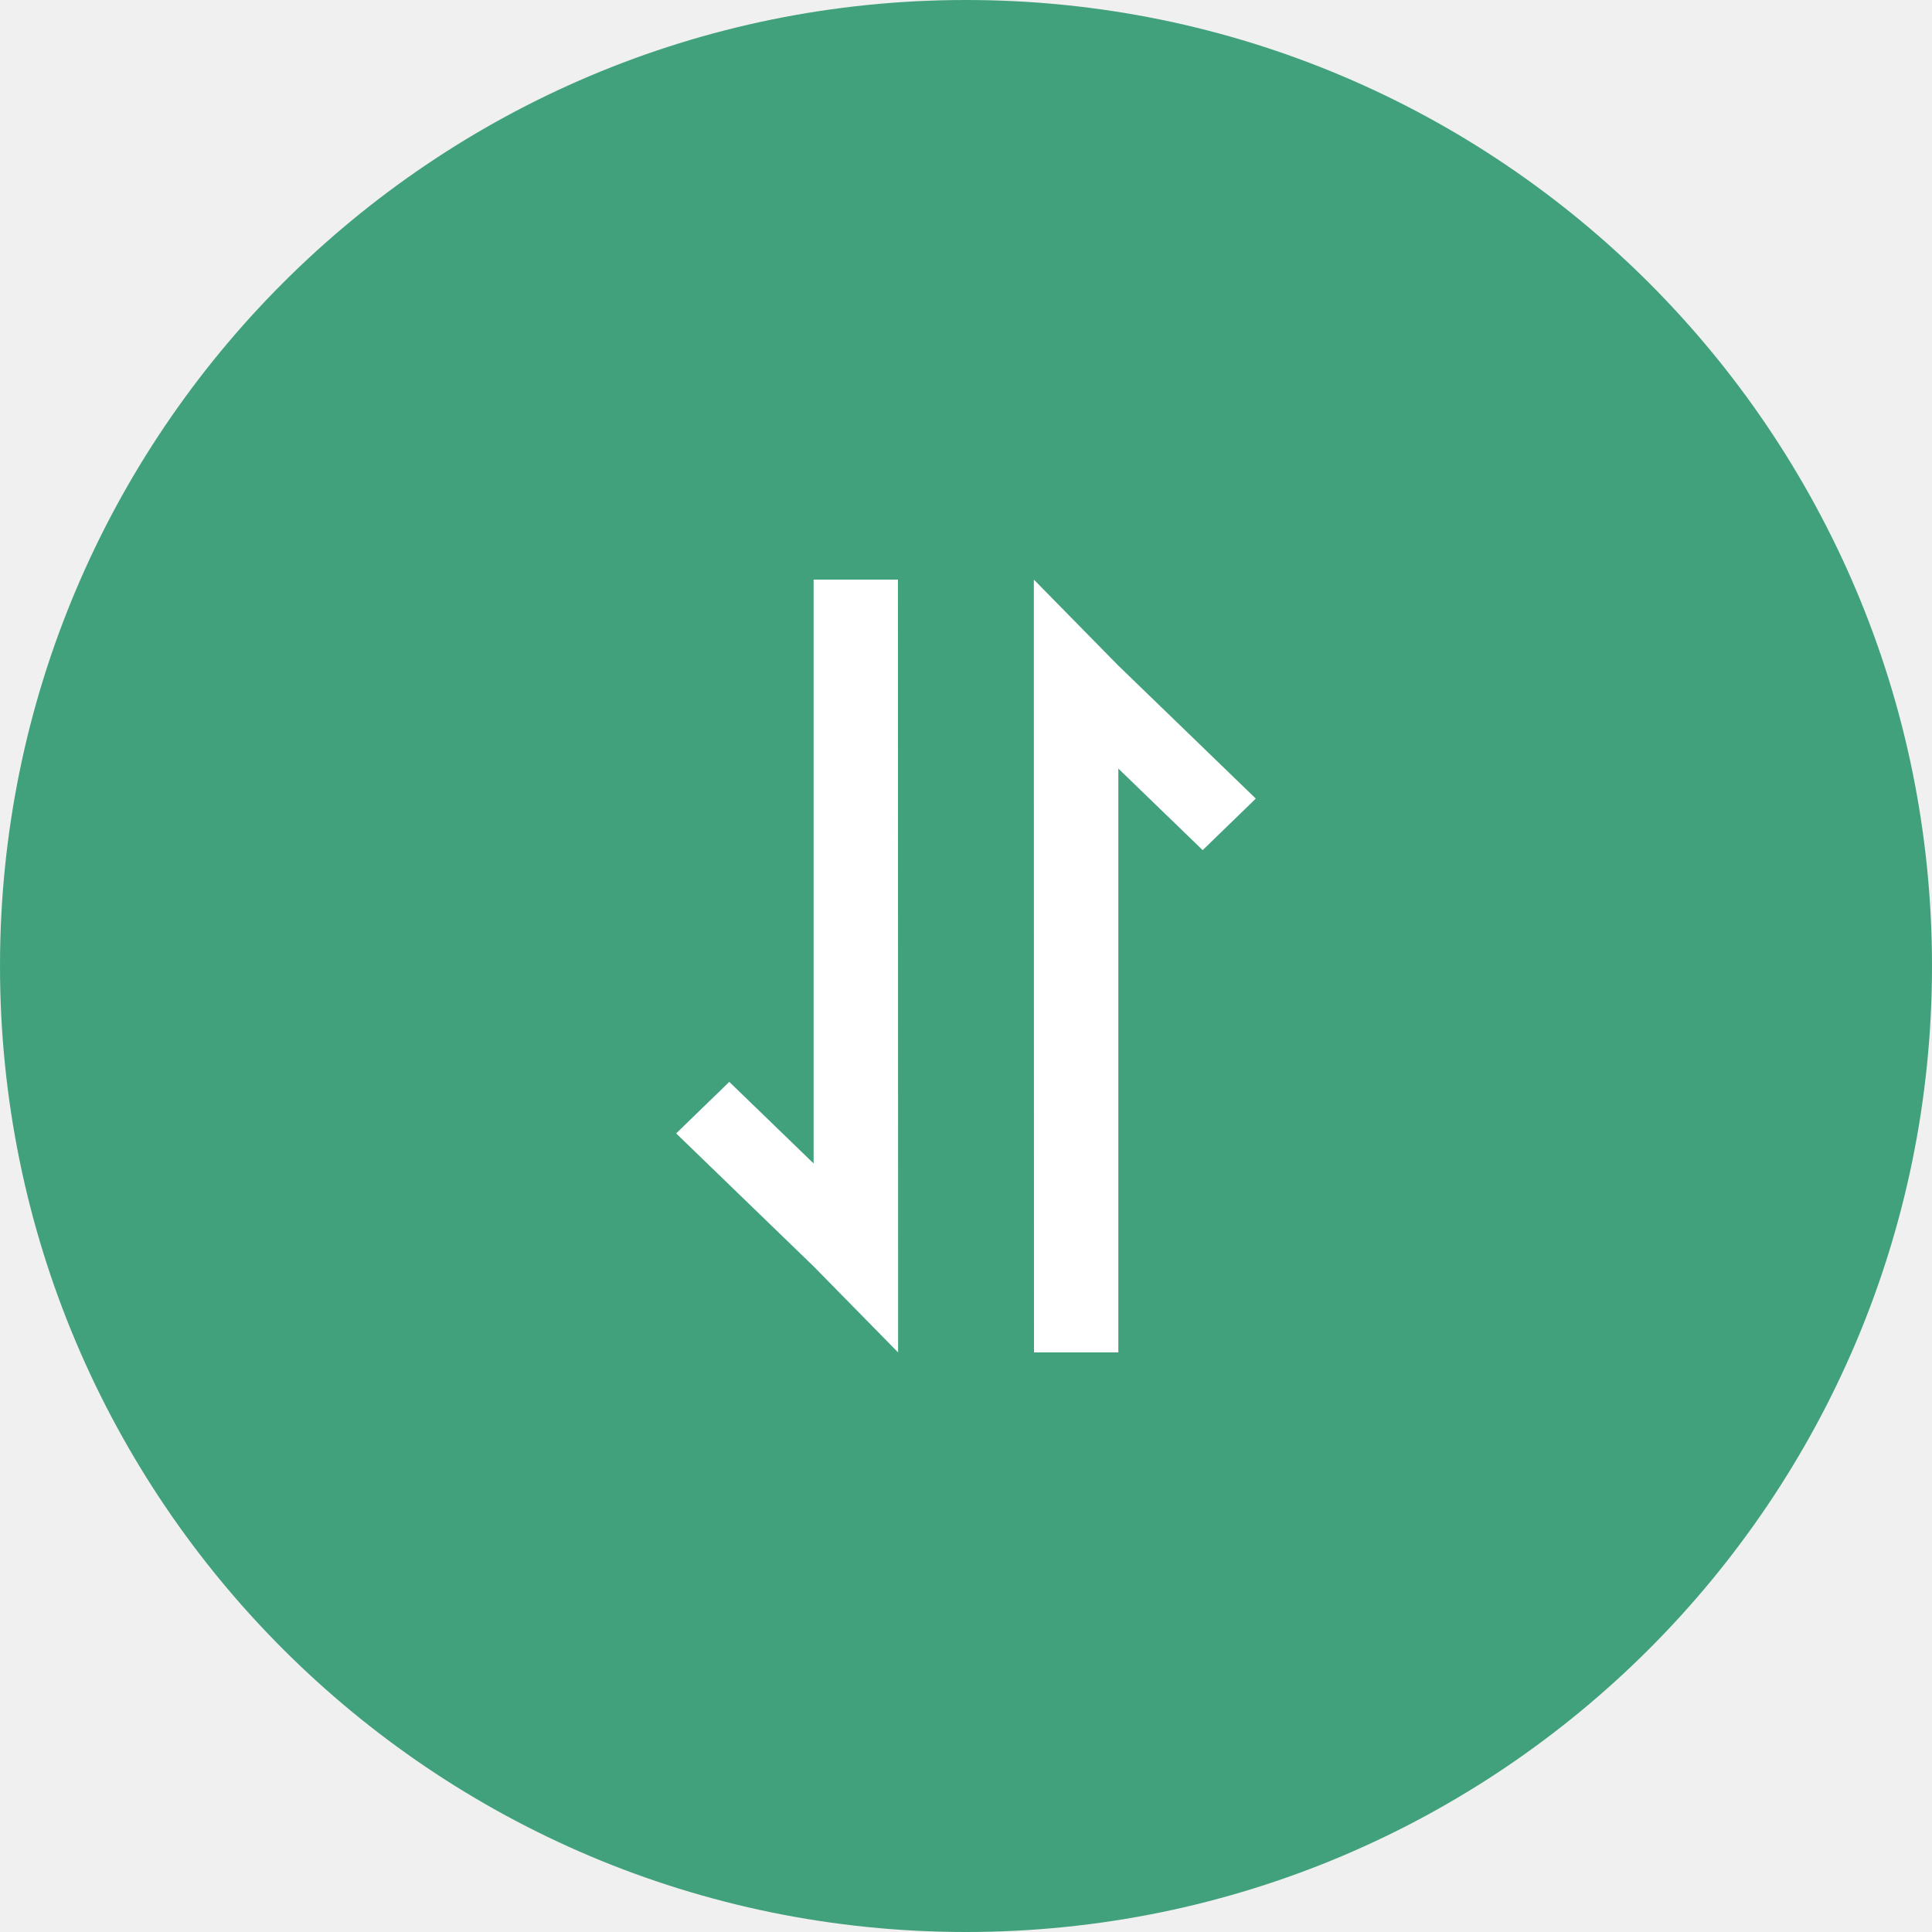
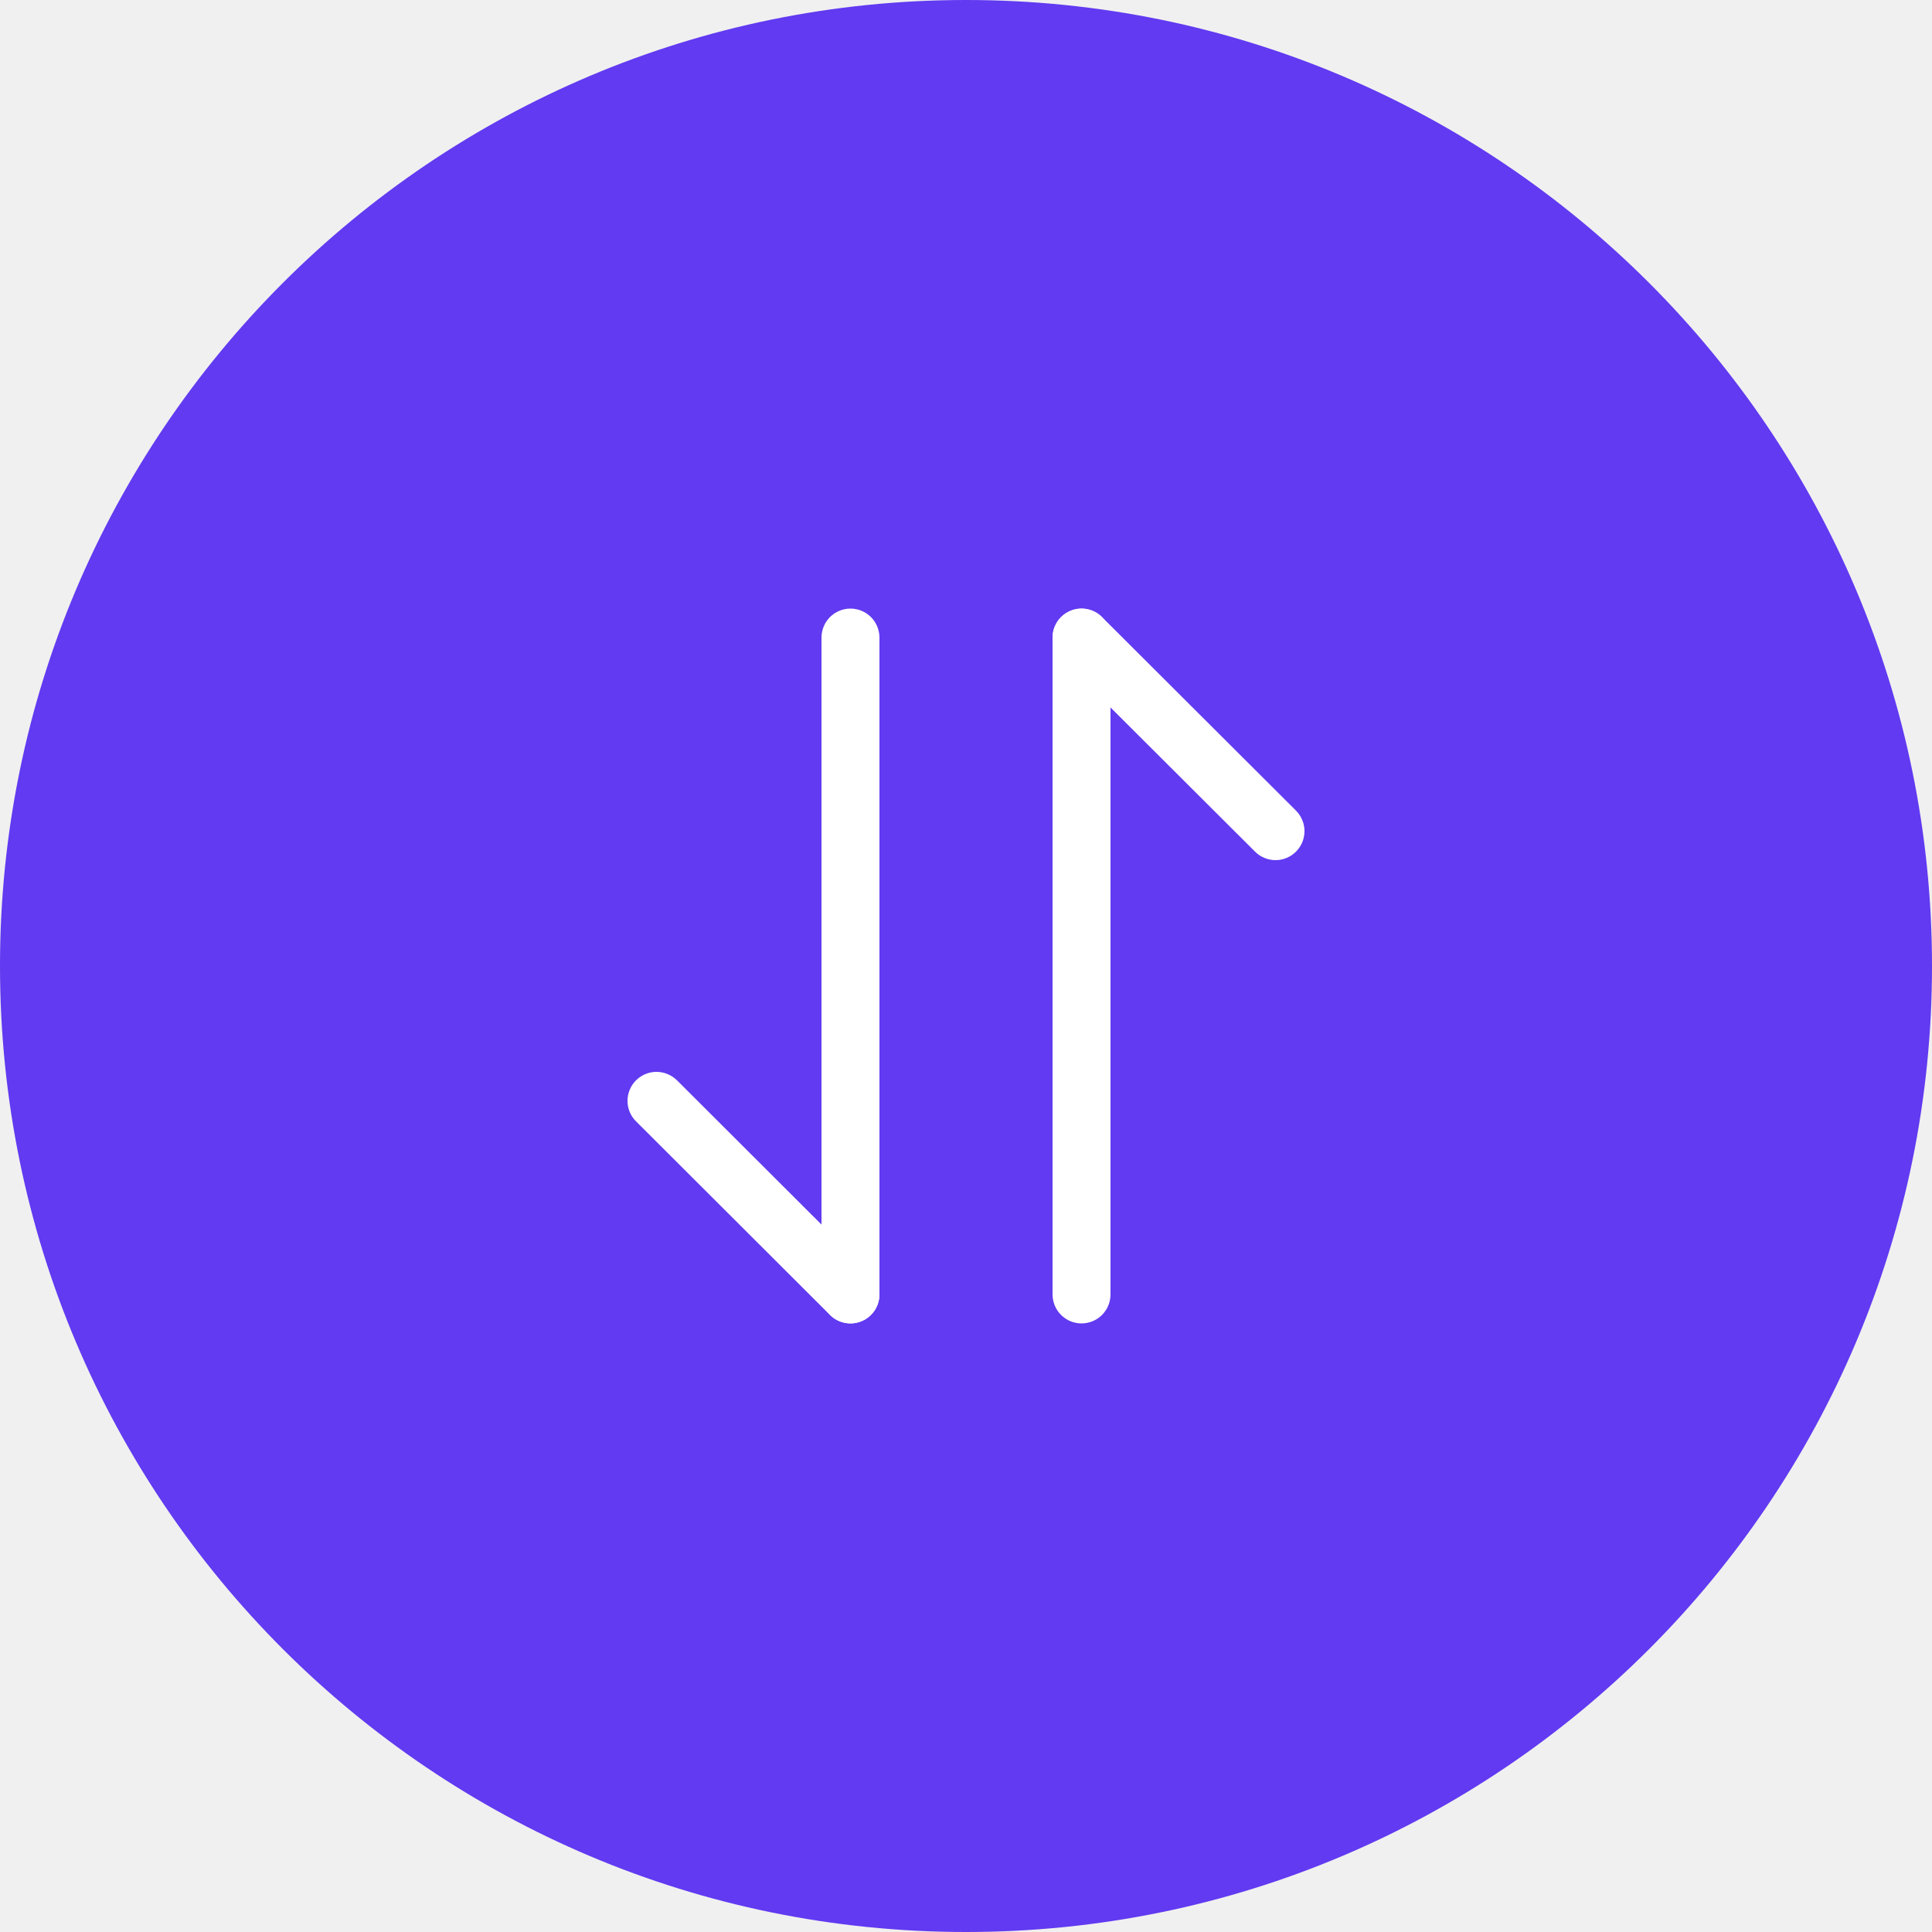
- <svg xmlns="http://www.w3.org/2000/svg" width="40" height="40" viewBox="0 0 40 40">
-   <defs>
-     <style>.a{fill:#42a17d;}.b{fill:#fff;}</style>
-   </defs>
-   <g transform="translate(1151 -1120) rotate(90)">
-     <circle class="a" cx="20" cy="20" r="20" transform="translate(1120 1151) rotate(-90)" />
-     <path class="b" d="M141.867,238.222H144l-1.778,1.746-2.756,2.849-1.067-1.1,1.689-1.746H128v-1.746Z" transform="translate(1004 894.184)" />
-     <path class="b" d="M130.133,242.816H128l1.778-1.746,2.756-2.849,1.067,1.1-1.689,1.746H144v1.746Z" transform="translate(1004 886.779)" />
+ <svg xmlns="http://www.w3.org/2000/svg" width="34px" height="34px" viewBox="0 0 34 34" version="1.1">
+   <g id="页面-1" stroke="none" stroke-width="1" fill="none" fill-rule="evenodd">
+     <g id="划转" transform="translate(-311, -143)">
+       <g id="兑换-2备份" transform="translate(311, 143)">
+         <g id="兑换" transform="translate(17, 17) rotate(90) translate(-17, -17) ">
+           <path d="M17,34 C26.391,34 34,26.391 34,17 C34,7.609 26.391,0 17,0 C7.609,0 0,7.609 0,17 C0,26.391 7.609,34 17,34 Z" id="Ellipse-384" fill="#613AF1" />
+           <path d="M19.012,22.086 L22.419,18.673 C22.443,18.649 22.468,18.628 22.496,18.609 C22.524,18.591 22.553,18.575 22.584,18.562 C22.615,18.549 22.647,18.54 22.68,18.533 C22.713,18.527 22.746,18.523 22.779,18.523 C22.813,18.523 22.846,18.526 22.879,18.533 C22.912,18.539 22.944,18.549 22.975,18.562 C23.006,18.575 23.035,18.59 23.063,18.609 C23.091,18.627 23.117,18.649 23.14,18.672 C23.188,18.72 23.225,18.775 23.251,18.838 C23.277,18.9 23.29,18.965 23.29,19.033 C23.29,19.1 23.277,19.165 23.251,19.228 C23.226,19.29 23.189,19.346 23.141,19.393 L23.141,19.394 L19.734,22.807 L19.734,22.807 C19.686,22.855 19.631,22.892 19.569,22.918 C19.506,22.944 19.441,22.957 19.374,22.957 C19.307,22.957 19.243,22.944 19.181,22.919 C19.12,22.894 19.065,22.859 19.017,22.812 C19.016,22.811 19.014,22.809 19.013,22.808 C18.965,22.76 18.928,22.705 18.902,22.642 C18.876,22.58 18.863,22.515 18.863,22.447 C18.863,22.38 18.876,22.315 18.902,22.252 C18.928,22.19 18.964,22.134 19.012,22.087 L19.012,22.086 L19.012,22.086 Z" id="Vector" fill="#FFFFFF" fill-rule="nonzero" />
+           <path d="M11.121,19.533 C11.088,19.527 11.056,19.517 11.025,19.504 C10.994,19.492 10.965,19.476 10.937,19.457 C10.909,19.439 10.883,19.417 10.859,19.394 C10.836,19.37 10.815,19.344 10.796,19.317 C10.777,19.289 10.762,19.259 10.749,19.228 C10.736,19.197 10.726,19.166 10.72,19.133 C10.713,19.1 10.71,19.067 10.71,19.033 C10.71,19 10.713,18.967 10.72,18.934 C10.726,18.901 10.736,18.869 10.749,18.838 C10.762,18.807 10.777,18.778 10.796,18.75 C10.815,18.722 10.836,18.696 10.859,18.673 C10.883,18.649 10.909,18.628 10.937,18.609 C10.965,18.591 10.994,18.575 11.025,18.562 C11.056,18.549 11.088,18.54 11.121,18.533 C11.153,18.526 11.187,18.523 11.22,18.523 L22.78,18.523 C22.814,18.523 22.847,18.526 22.879,18.533 C22.912,18.54 22.944,18.549 22.975,18.562 C23.006,18.575 23.036,18.591 23.063,18.609 C23.091,18.628 23.117,18.649 23.141,18.673 C23.164,18.696 23.185,18.722 23.204,18.75 C23.223,18.778 23.238,18.807 23.251,18.838 C23.264,18.869 23.274,18.901 23.28,18.934 C23.287,18.967 23.29,19 23.29,19.033 C23.29,19.067 23.287,19.1 23.28,19.133 C23.274,19.166 23.264,19.197 23.251,19.228 C23.238,19.259 23.223,19.289 23.204,19.317 C23.185,19.344 23.164,19.37 23.141,19.394 C23.117,19.417 23.091,19.439 23.063,19.457 C23.036,19.476 23.006,19.492 22.975,19.504 C22.944,19.517 22.912,19.527 22.879,19.533 C22.847,19.54 22.814,19.543 22.78,19.543 L11.22,19.543 C11.187,19.543 11.153,19.54 11.121,19.533 Z" id="Vector" fill="#FFFFFF" fill-rule="nonzero" />
+           <path d="M11.545,15.36 C11.499,15.398 11.448,15.427 11.393,15.447 C11.337,15.467 11.28,15.477 11.221,15.477 L11.221,15.477 C11.153,15.477 11.088,15.464 11.025,15.438 C10.963,15.412 10.908,15.376 10.86,15.328 C10.812,15.28 10.775,15.225 10.749,15.162 C10.723,15.1 10.71,15.035 10.71,14.967 C10.71,14.9 10.723,14.835 10.749,14.772 C10.774,14.71 10.811,14.654 10.859,14.607 L14.265,11.193 L14.265,11.193 L14.266,11.193 C14.287,11.172 14.309,11.153 14.333,11.136 C14.358,11.119 14.383,11.104 14.41,11.092 C14.437,11.079 14.464,11.069 14.493,11.061 C14.521,11.053 14.55,11.048 14.58,11.045 C14.609,11.043 14.639,11.042 14.668,11.045 C14.698,11.047 14.727,11.052 14.755,11.06 C14.784,11.067 14.812,11.077 14.838,11.089 C14.865,11.101 14.891,11.116 14.915,11.133 C14.941,11.15 14.965,11.17 14.987,11.192 C15.035,11.24 15.072,11.295 15.098,11.358 C15.124,11.42 15.137,11.485 15.137,11.553 C15.137,11.62 15.124,11.685 15.098,11.748 C15.072,11.81 15.036,11.866 14.988,11.913 L11.582,15.327 L11.581,15.327 C11.569,15.339 11.557,15.35 11.545,15.36 Z" id="Vector" fill="#FFFFFF" fill-rule="nonzero" />
+           <path d="M11.22,14.457 L22.78,14.457 C22.814,14.457 22.847,14.46 22.879,14.467 C22.912,14.473 22.944,14.483 22.975,14.496 C23.006,14.508 23.036,14.524 23.063,14.543 C23.091,14.561 23.117,14.583 23.141,14.606 C23.164,14.63 23.185,14.656 23.204,14.683 C23.223,14.711 23.238,14.741 23.251,14.772 C23.264,14.803 23.274,14.834 23.28,14.867 C23.287,14.9 23.29,14.933 23.29,14.967 C23.29,15 23.287,15.033 23.28,15.066 C23.274,15.099 23.264,15.131 23.251,15.162 C23.238,15.193 23.223,15.222 23.204,15.25 C23.185,15.278 23.164,15.304 23.141,15.327 C23.117,15.351 23.091,15.372 23.063,15.391 C23.036,15.409 23.006,15.425 22.975,15.438 C22.944,15.451 22.912,15.46 22.879,15.467 C22.847,15.474 22.814,15.477 22.78,15.477 L11.22,15.477 C11.187,15.477 11.153,15.474 11.121,15.467 C11.088,15.46 11.056,15.451 11.025,15.438 C10.994,15.425 10.965,15.409 10.937,15.391 C10.909,15.372 10.883,15.351 10.859,15.327 C10.836,15.304 10.815,15.278 10.796,15.25 C10.777,15.222 10.762,15.193 10.749,15.162 C10.736,15.131 10.726,15.099 10.72,15.066 C10.713,15.033 10.71,15 10.71,14.967 C10.71,14.933 10.713,14.9 10.72,14.867 C10.726,14.834 10.736,14.803 10.749,14.772 C10.762,14.741 10.777,14.711 10.796,14.683 C10.815,14.656 10.836,14.63 10.859,14.606 C10.883,14.583 10.909,14.561 10.937,14.543 C10.965,14.524 10.994,14.508 11.025,14.496 C11.056,14.483 11.088,14.473 11.121,14.467 C11.153,14.46 11.187,14.457 11.22,14.457 Z" id="Vector" fill="#FFFFFF" fill-rule="nonzero" />
+         </g>
+       </g>
+     </g>
  </g>
</svg>
